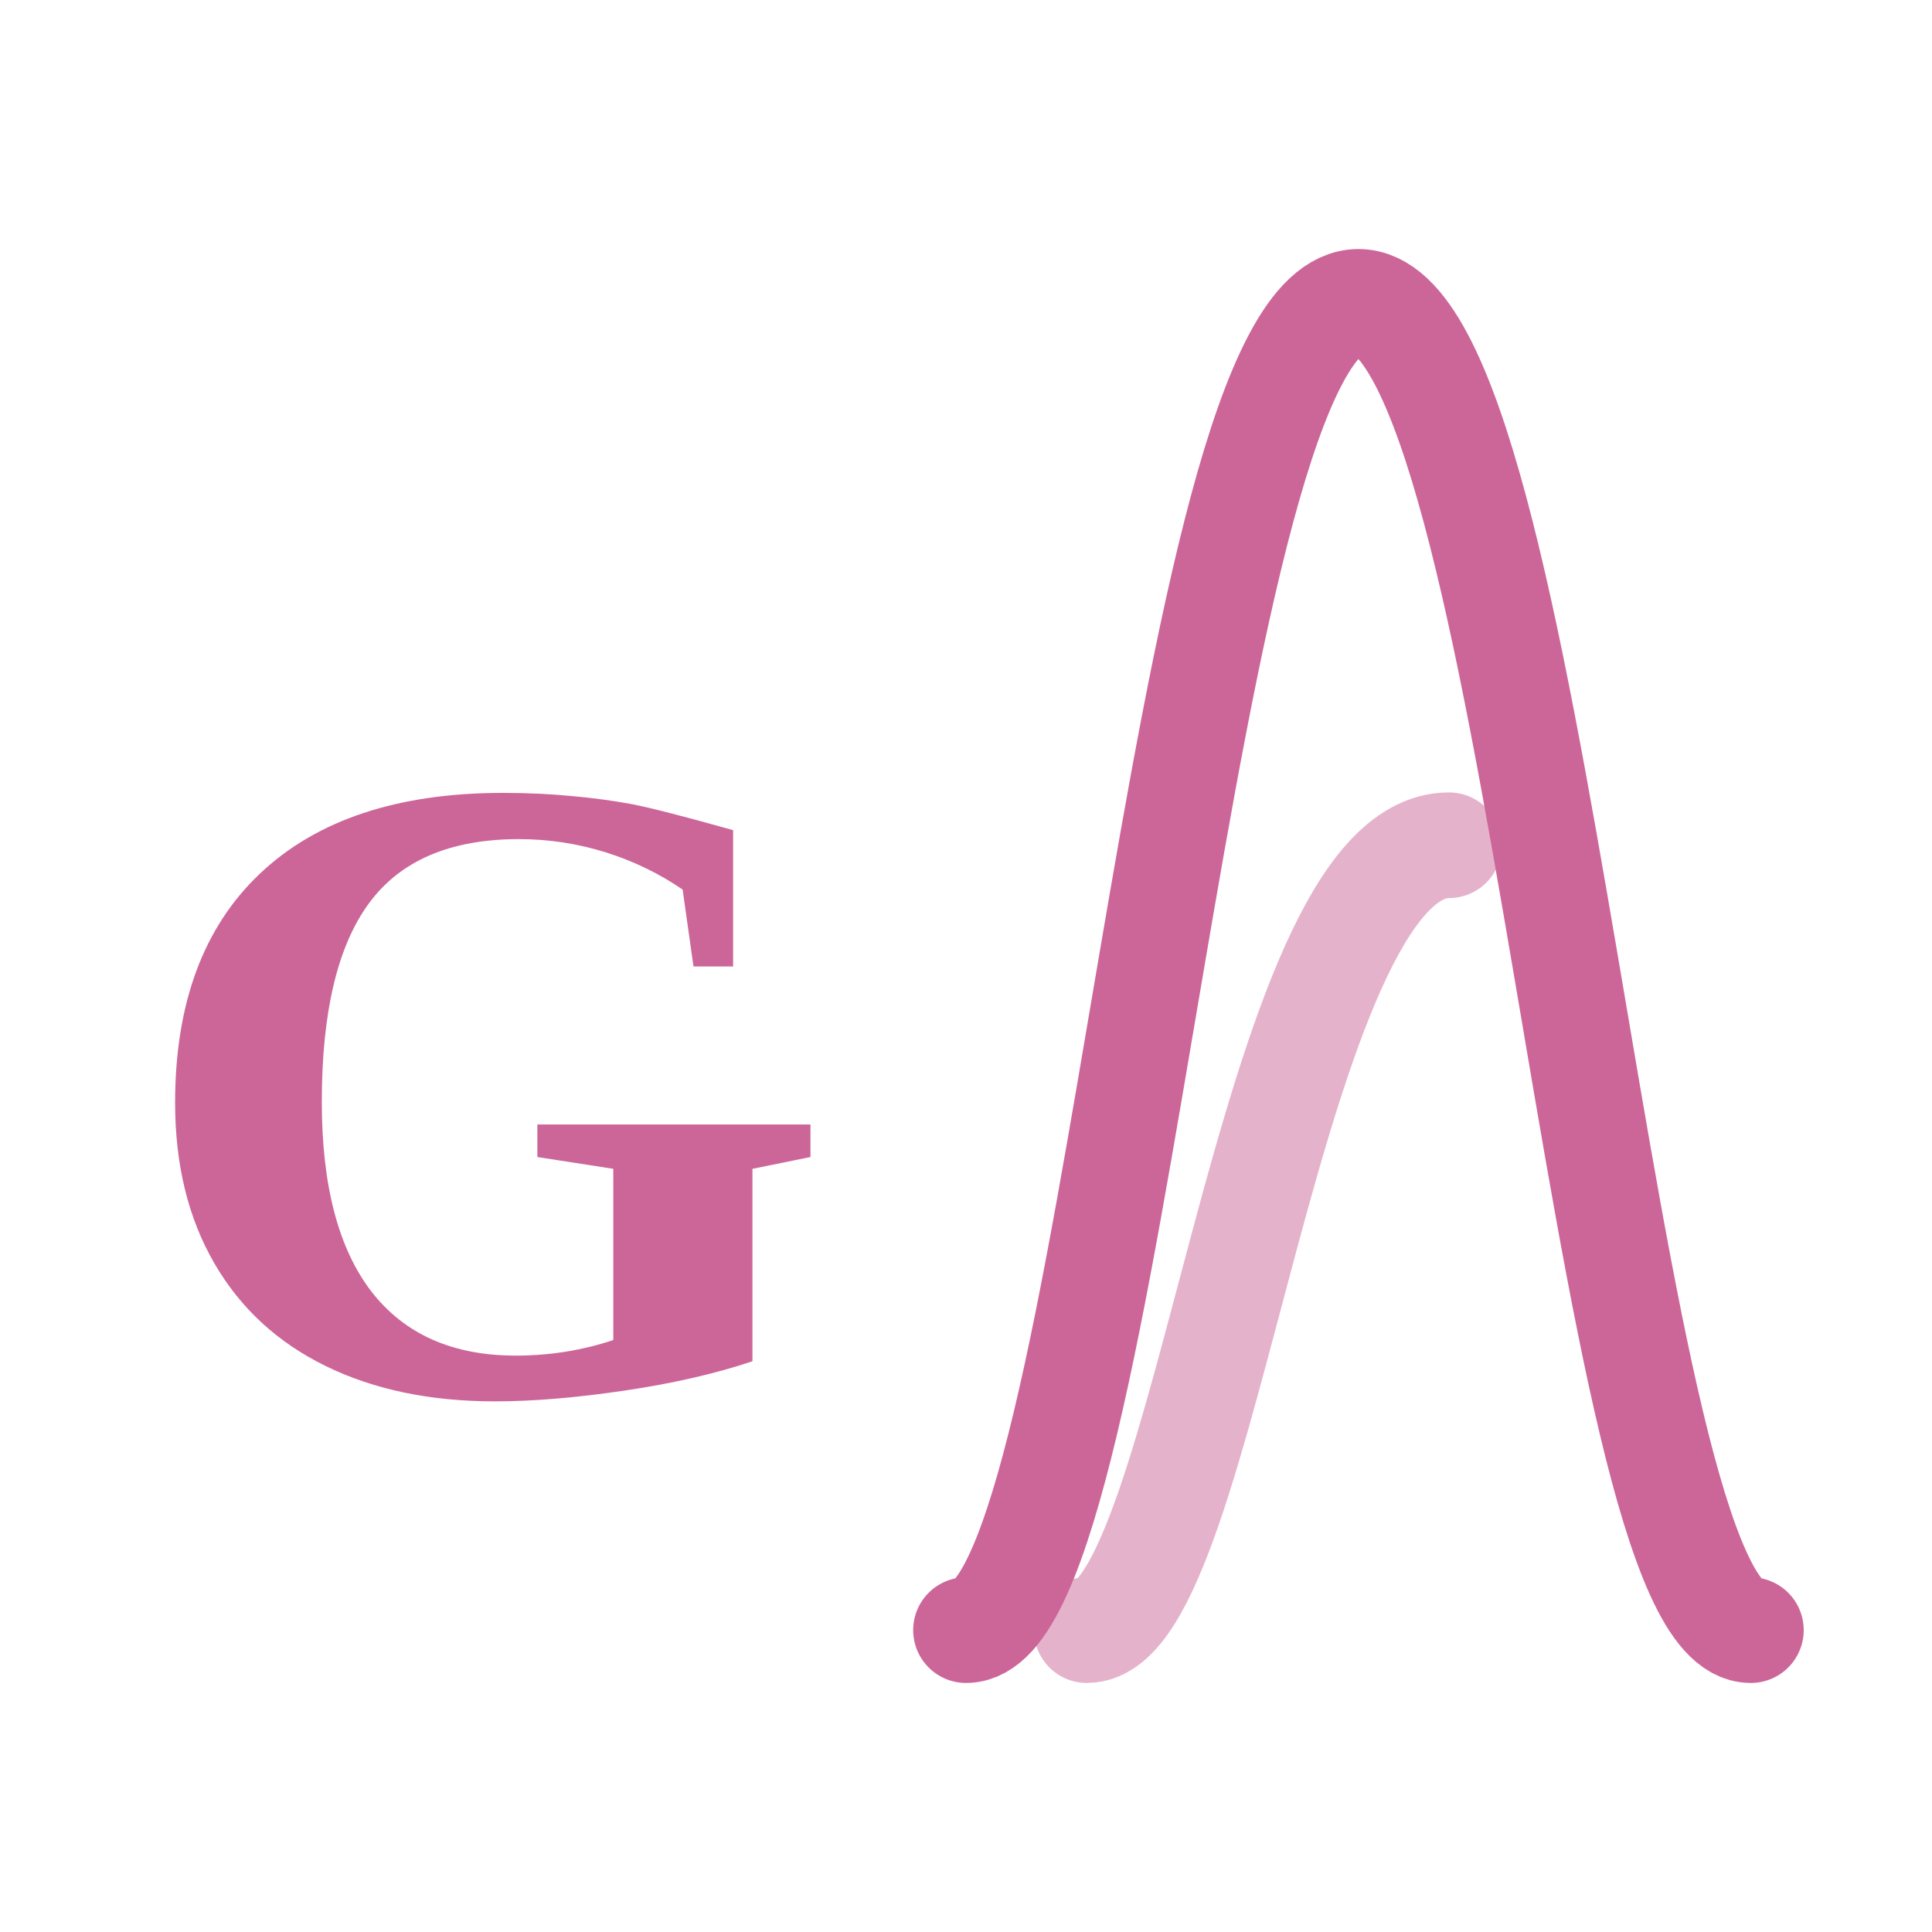
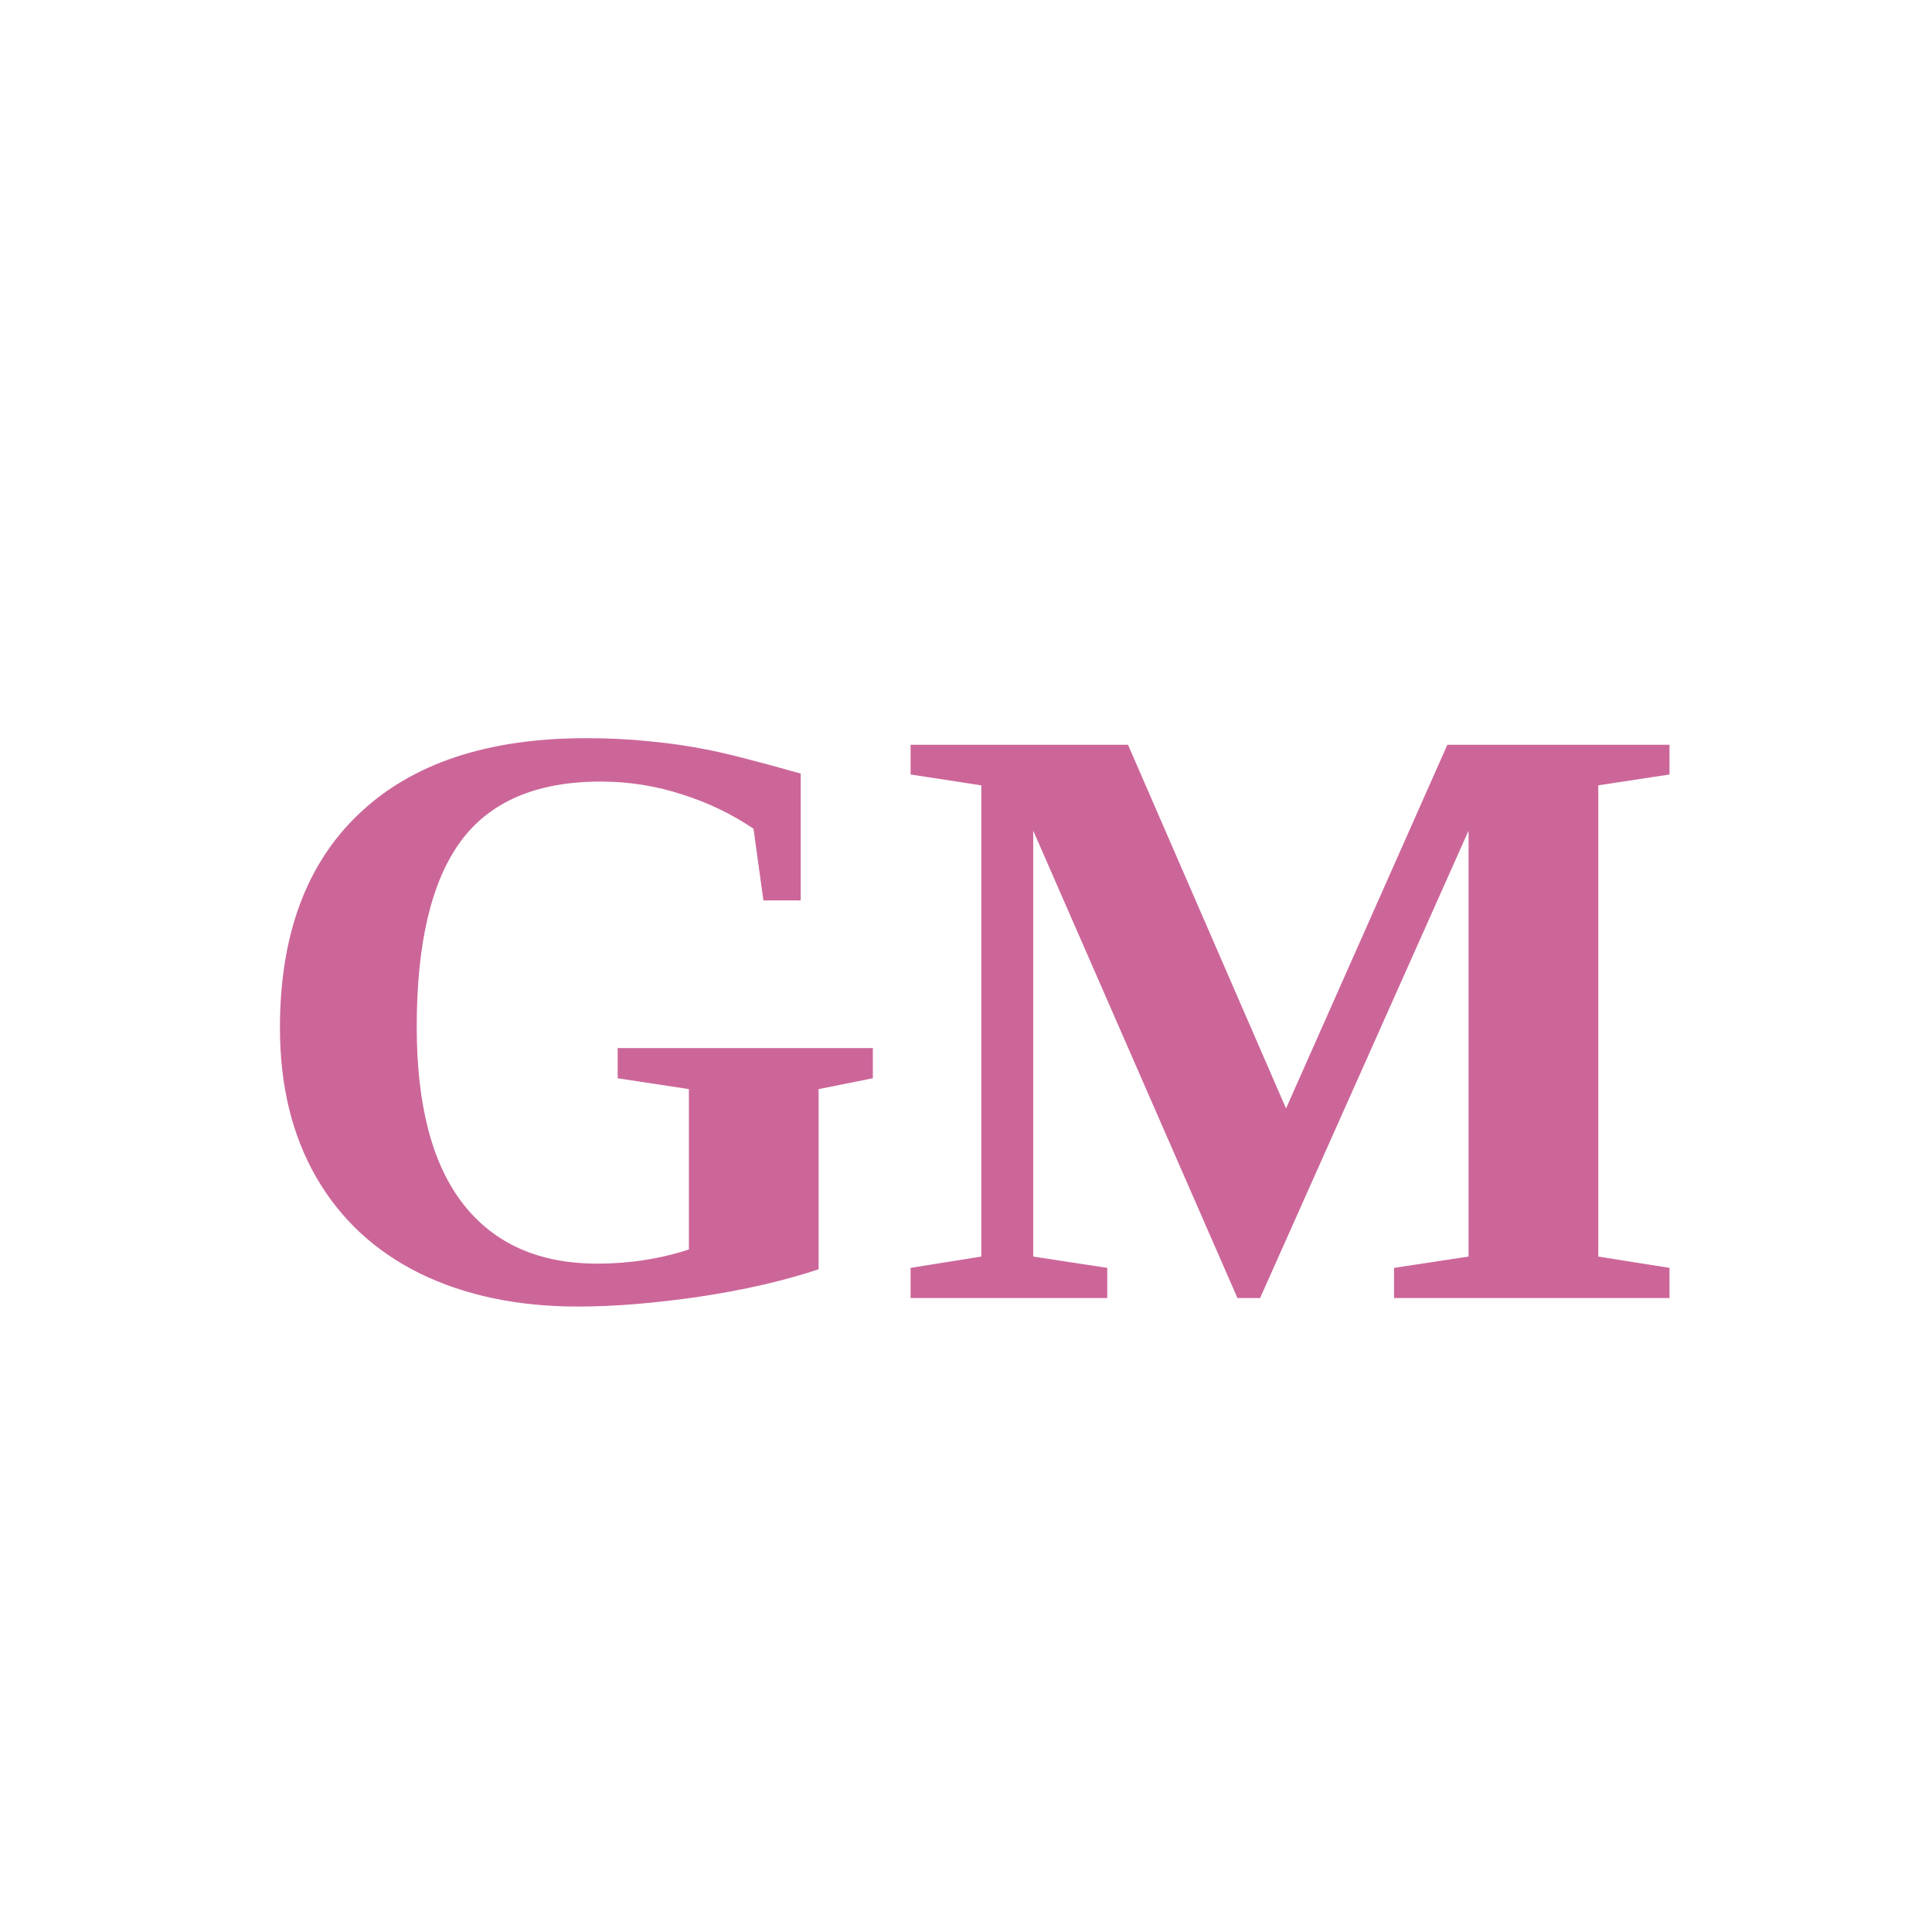
<svg xmlns="http://www.w3.org/2000/svg" viewBox="0 0 64 64" width="64" height="64">
-   <text x="16" y="36" text-anchor="middle" dominant-baseline="central" font-family="'EB Garamond', Georgia, 'Times New Roman', serif" font-size="30" font-weight="600" fill="#cc6699">G</text>
-   <path d="M32 54 C37 54 39 10 45 10 C51 10 53 54 58 54" fill="none" stroke="#cc6699" stroke-width="3.5" stroke-linecap="round" />
-   <path d="M36 54 C40 54 42 28 48 28" fill="none" stroke="#cc6699" stroke-width="3.5" stroke-linecap="round" opacity="0.5" />
+   <text x="32" y="43" text-anchor="middle" font-family="'EB Garamond', Georgia, 'Times New Roman', serif" font-size="28" font-weight="600" fill="#cc6699">GM</text>
</svg>
